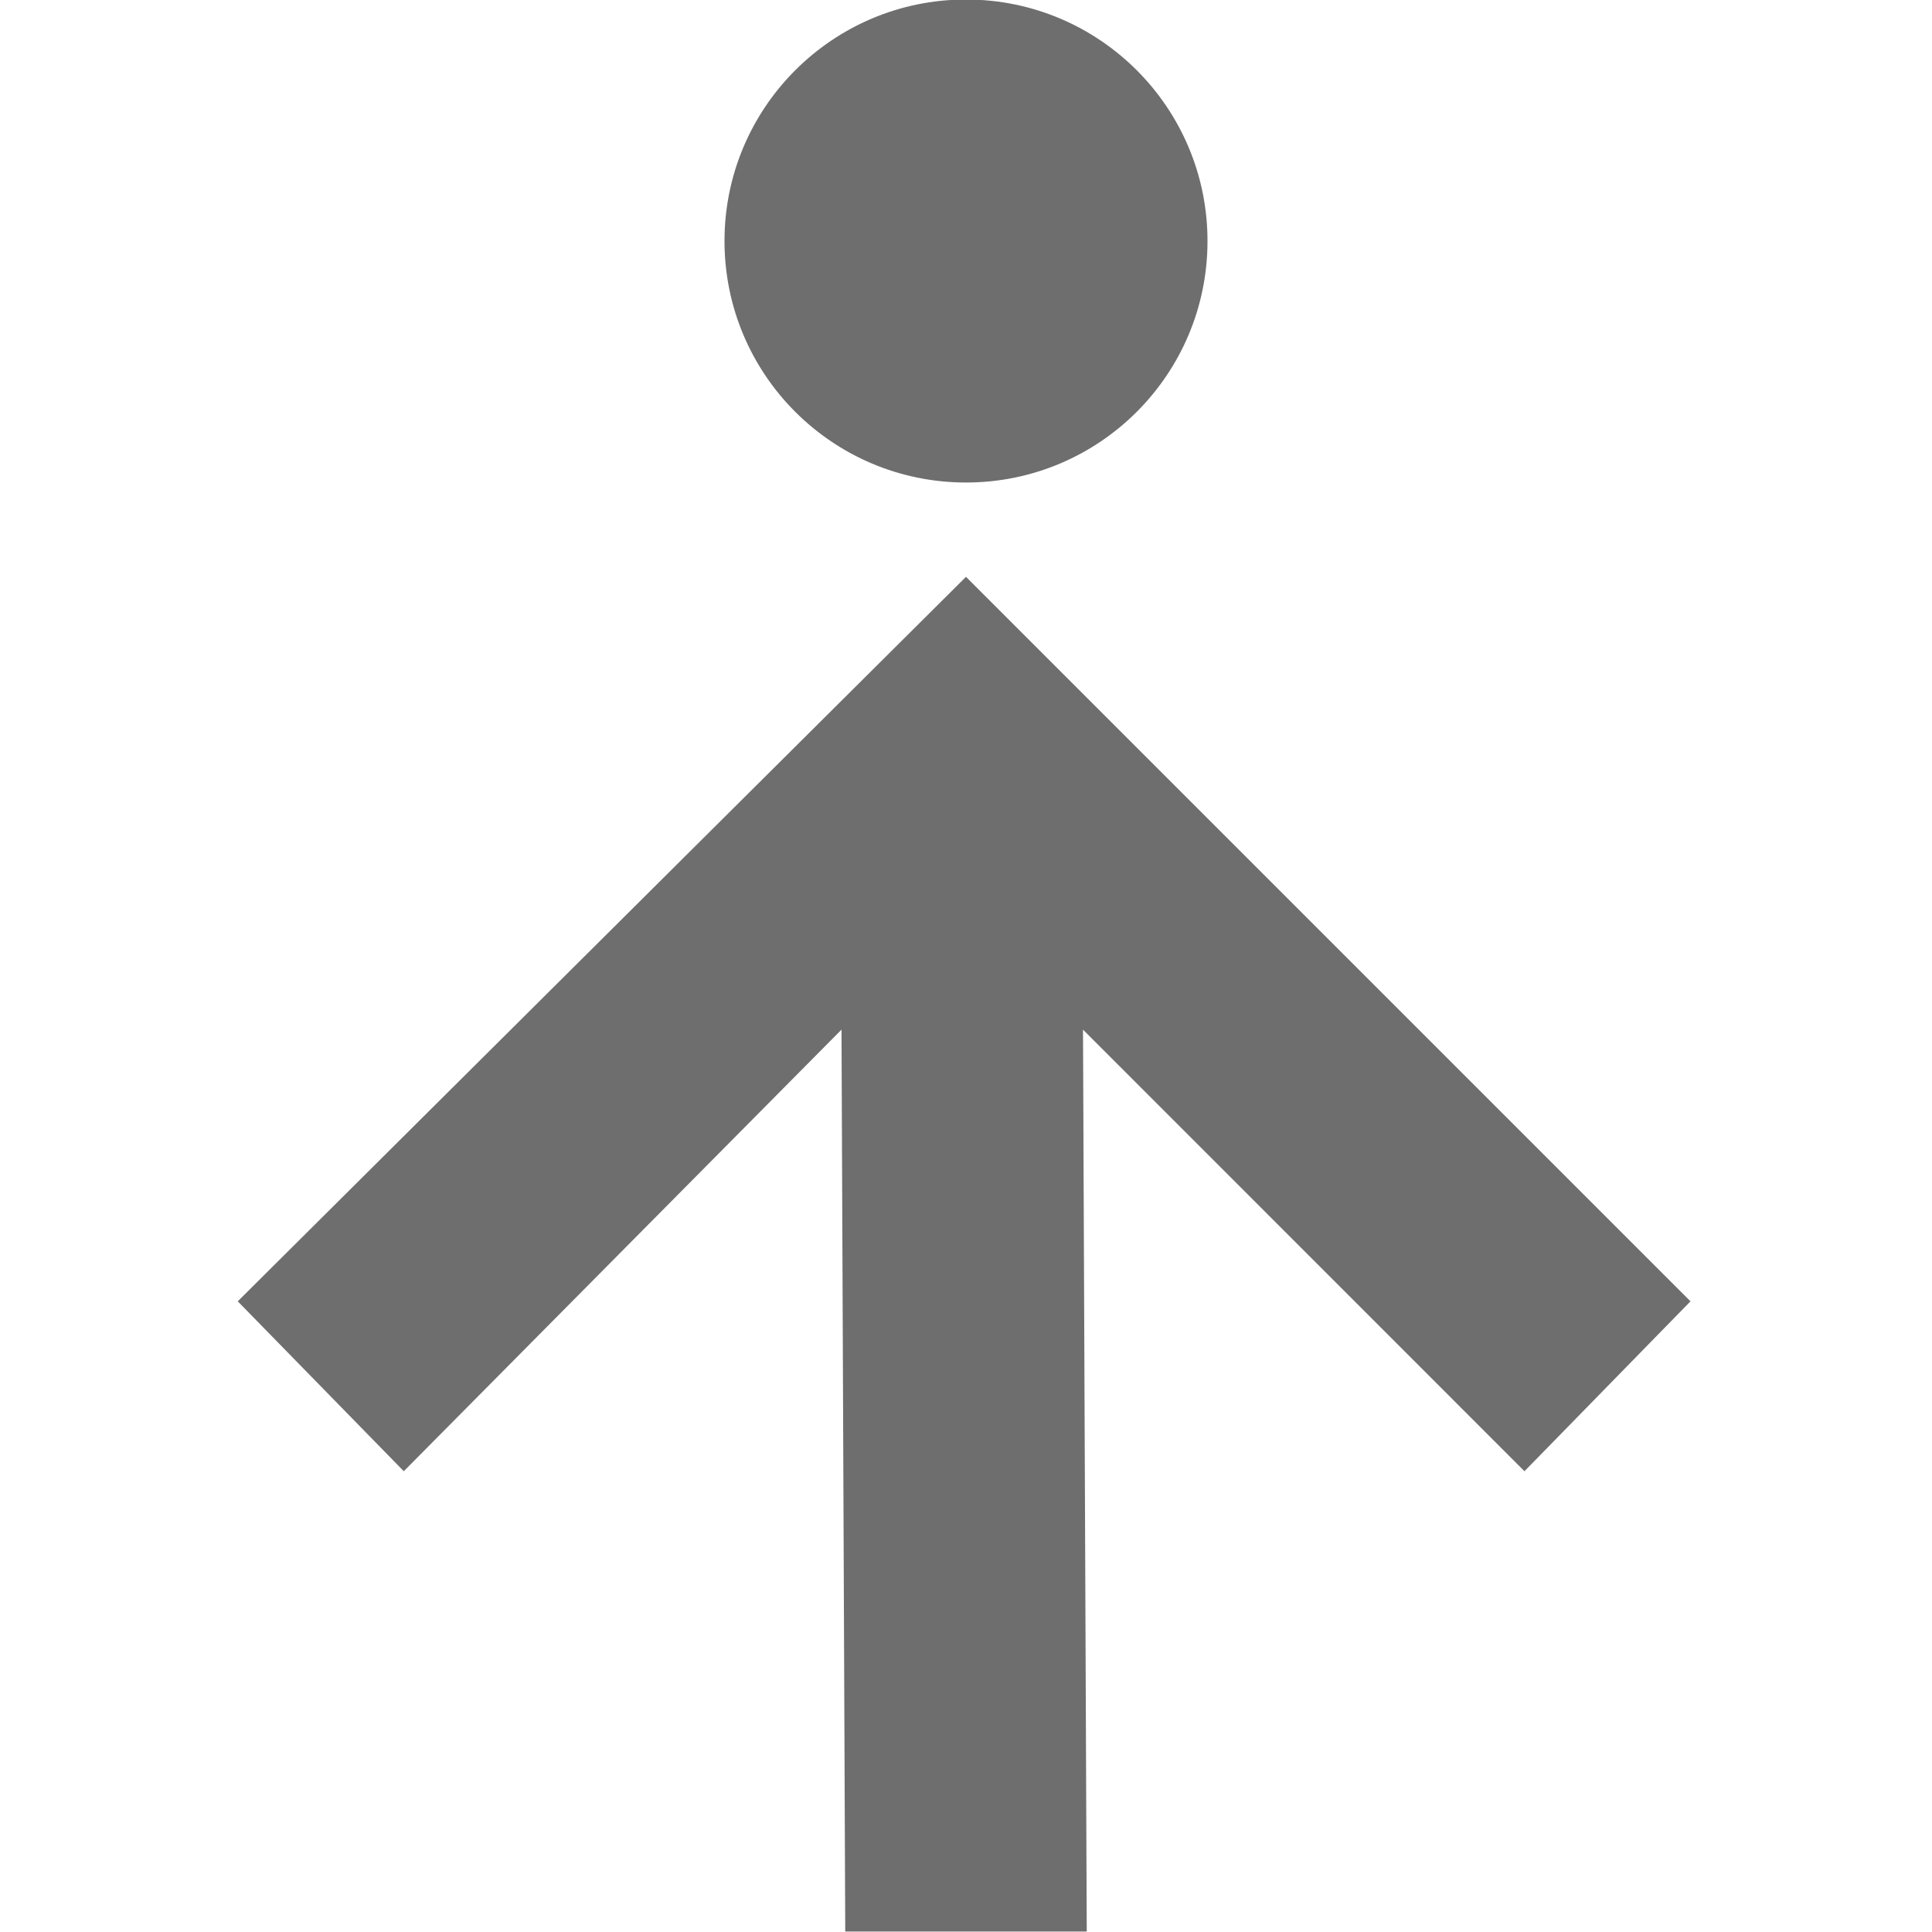
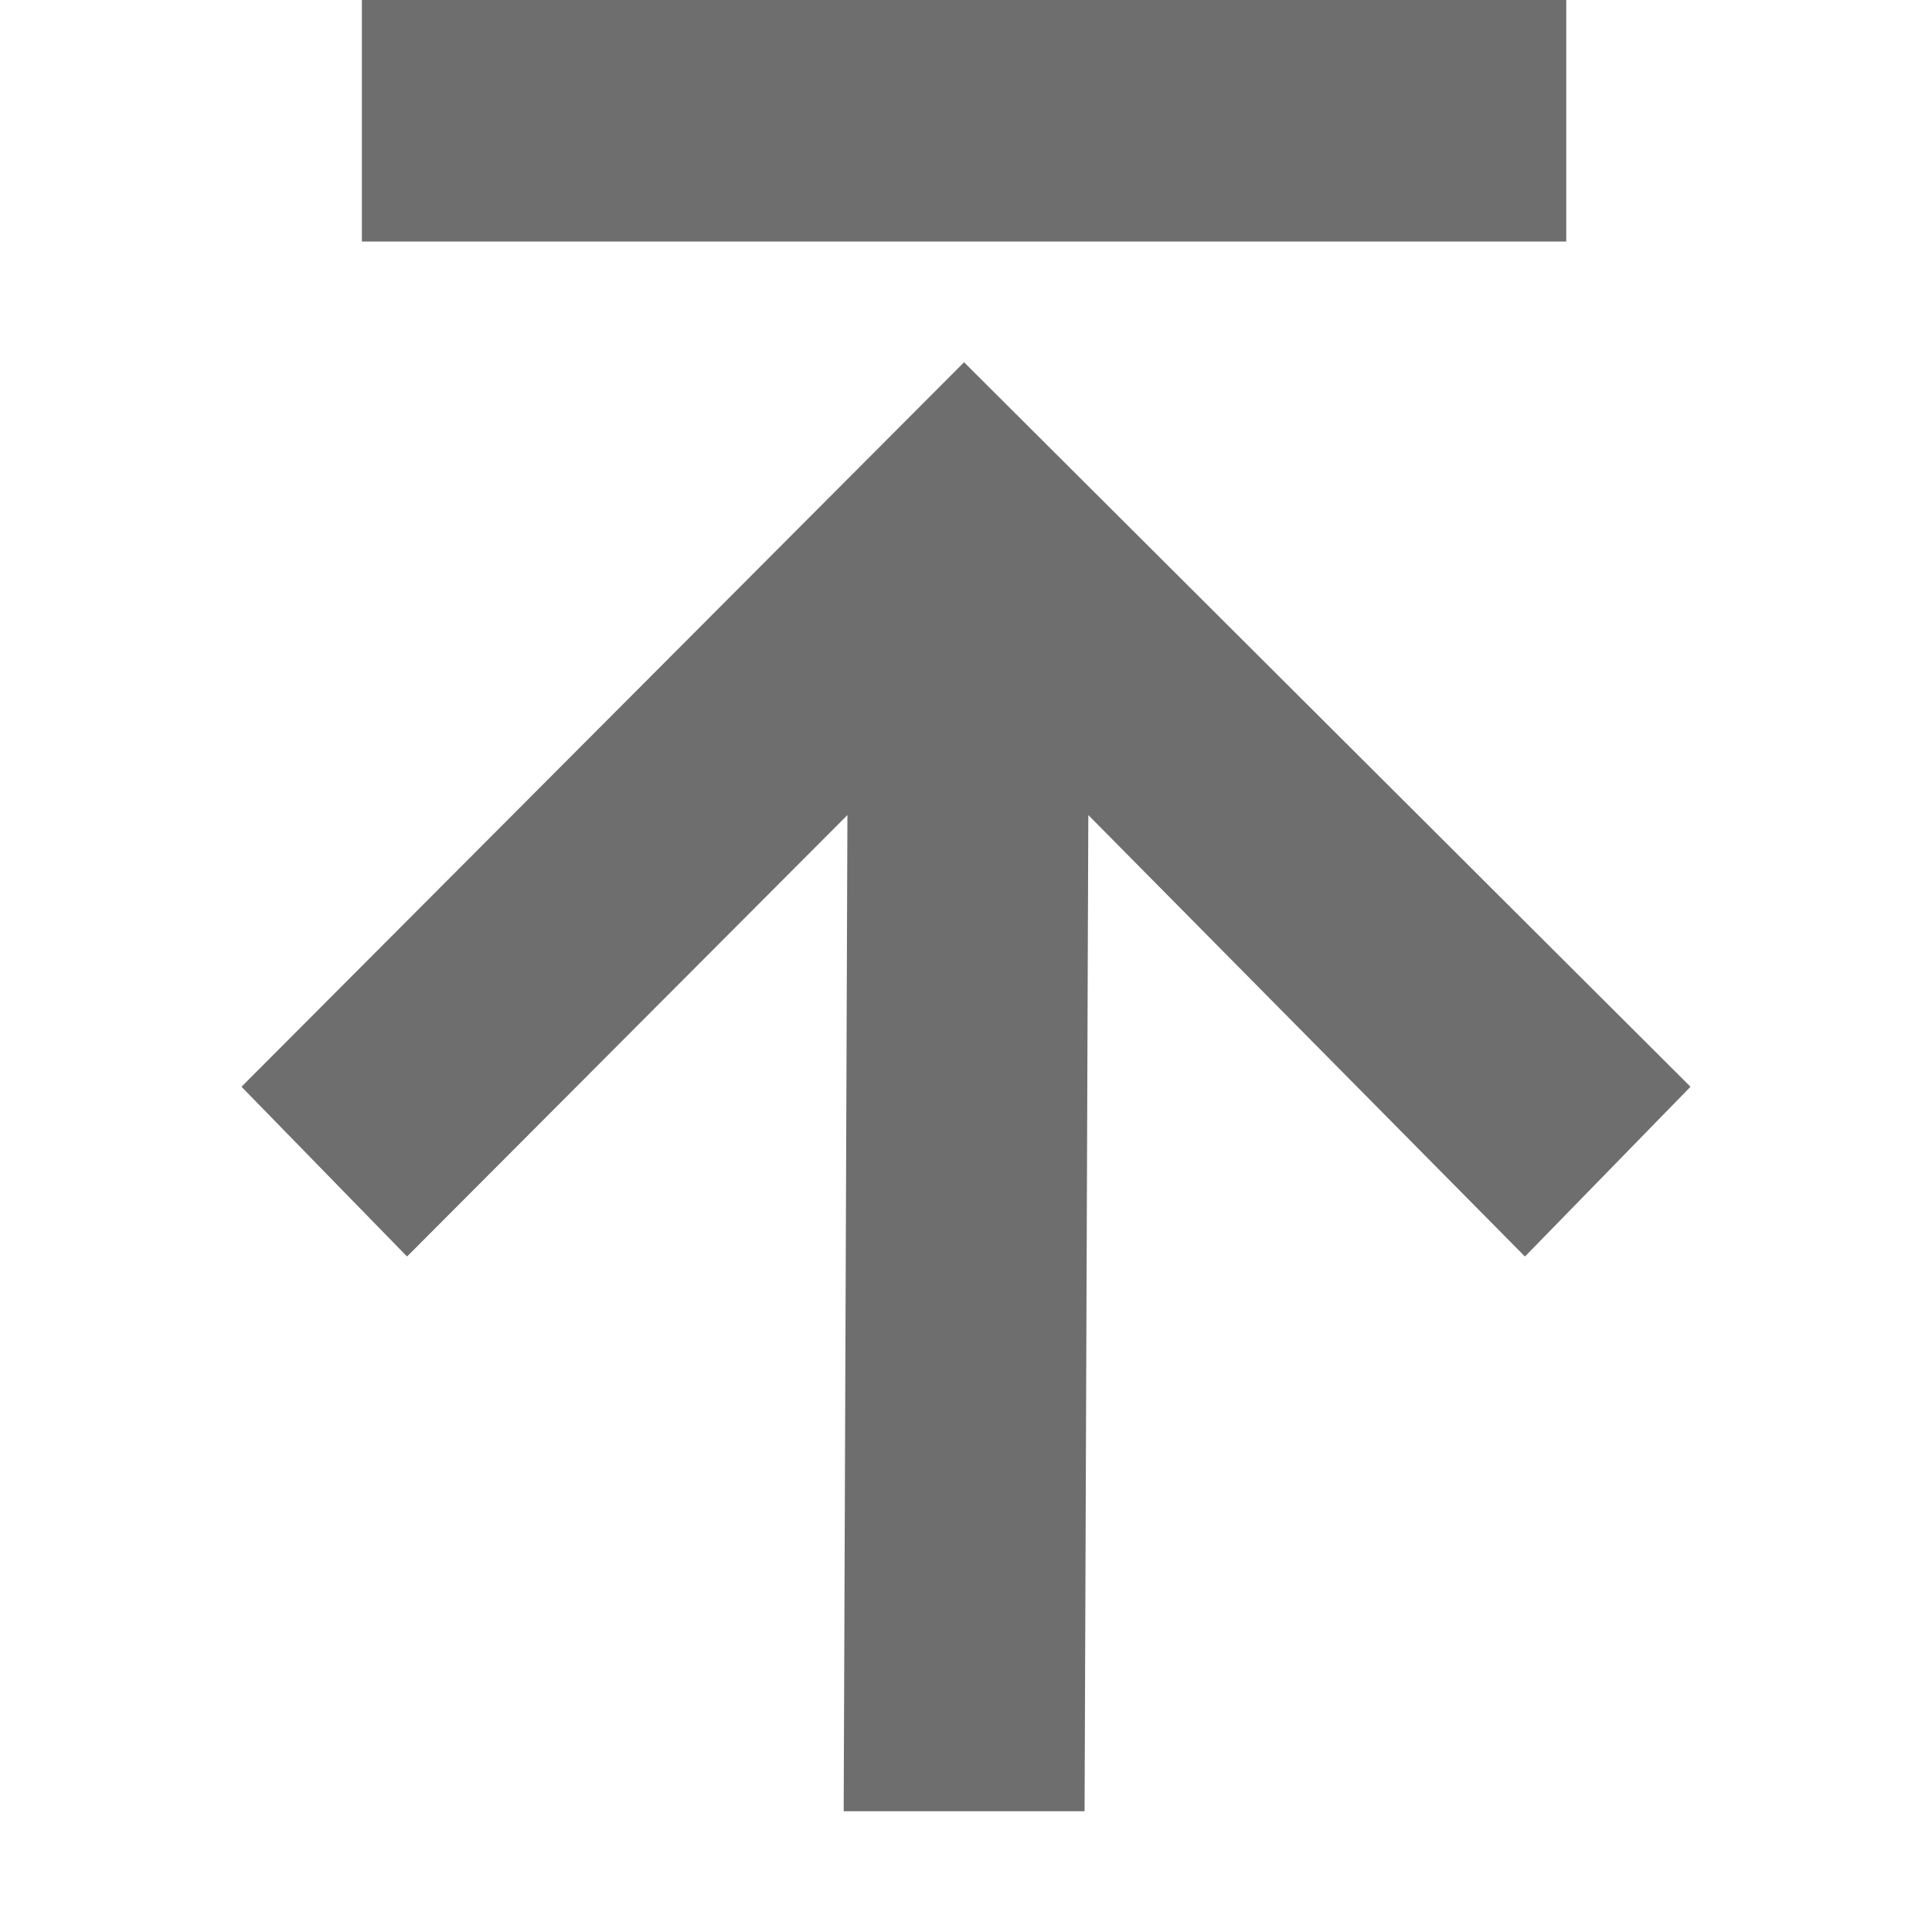
- <svg xmlns="http://www.w3.org/2000/svg" width="16" height="16" viewBox="0 0 16 16">
-   <defs>
+ <svg xmlns="http://www.w3.org/2000/svg" width="16" height="16" viewBox="0 0 16 16" version="1.1" id="svg7">
+   <defs id="defs3">
    <style id="current-color-scheme" type="text/css">
   .ColorScheme-Text { color:#6e6e6e; } .ColorScheme-Highlight { color:#5294e2; }
  </style>
  </defs>
-   <path style="fill:currentColor" class="ColorScheme-Text" d="M 8 -0.004 C 6.895 -0.004 6 0.892 6 1.996 C 6 3.101 6.895 3.996 8 3.996 C 9.105 3.996 10 3.101 10 1.996 C 10 0.892 9.105 -0.004 8 -0.004 z M 8 4.777 L 1.969 10.777 L 3.344 12.184 L 6.969 8.527 L 7 15.996 L 9 15.996 L 8.969 8.527 L 12.625 12.184 L 14 10.777 L 8 4.777 z" />
+   <path style="fill:#6e6e6e;fill-opacity:1;stroke-width:0.999" d="m 2,9 5.984,-6 6.016,6 L 12.629,10.406 9.013,6.75 8.982,15 h -1.995 l 0.031,-8.25 -3.647,3.656 z M 2.997,0 H 12.971 V 2 H 2.997 Z" id="path5849" />
</svg>
